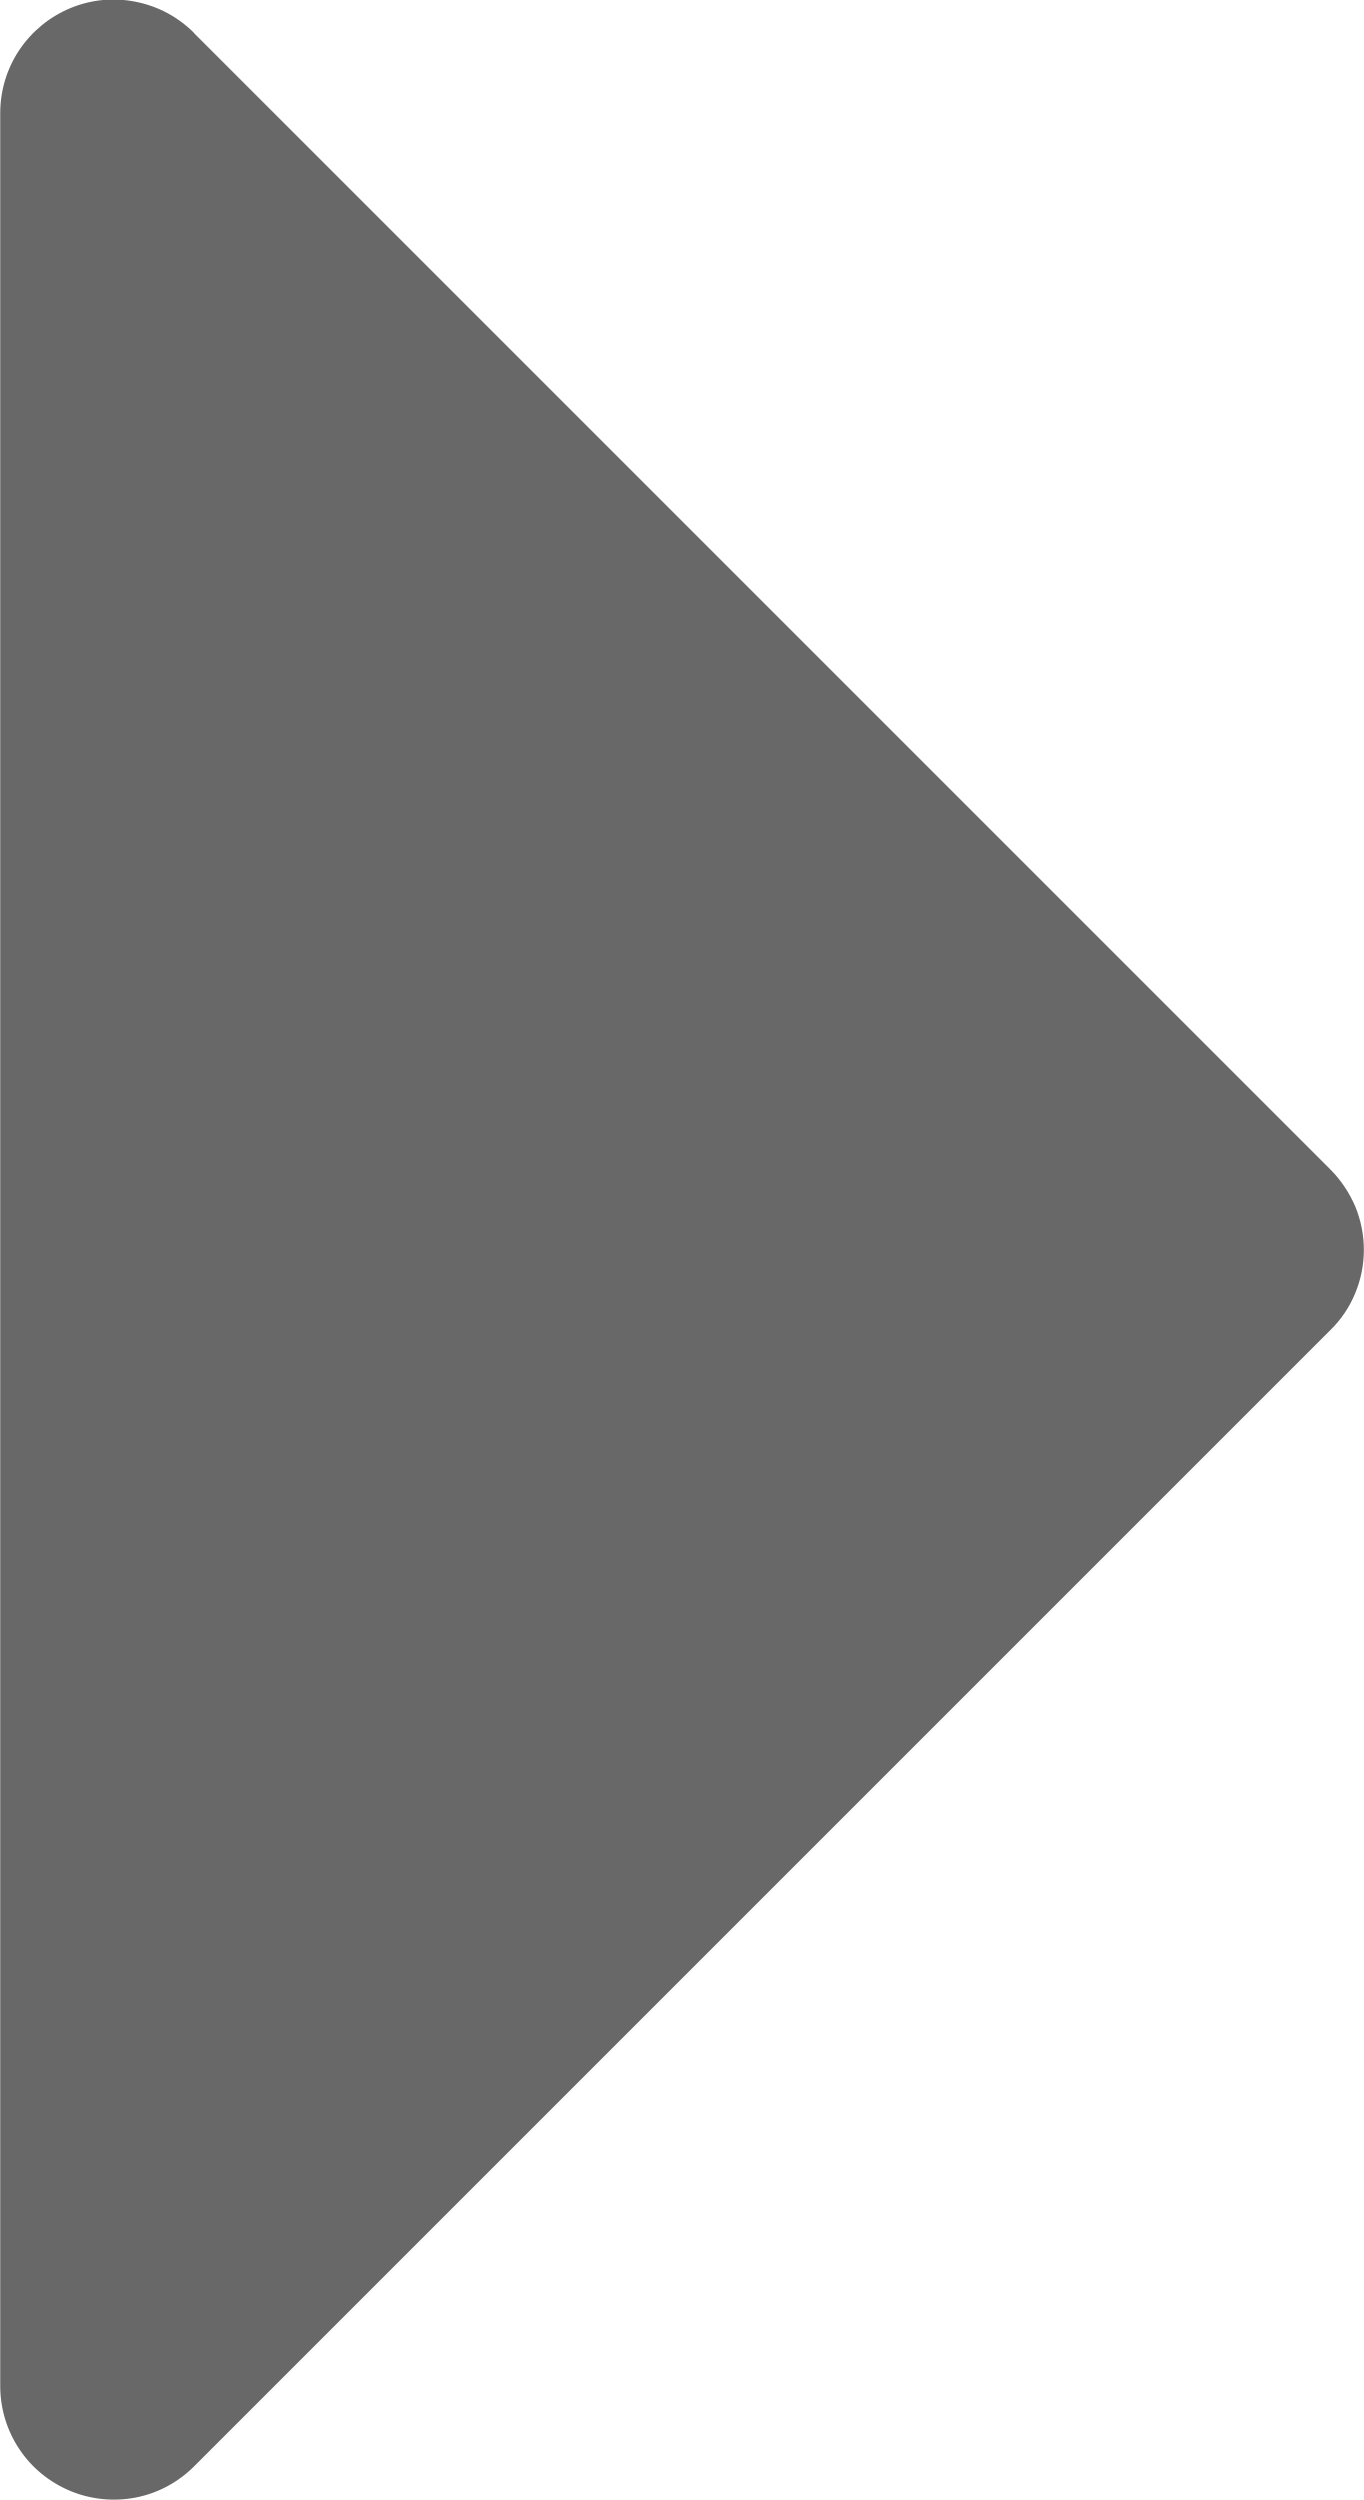
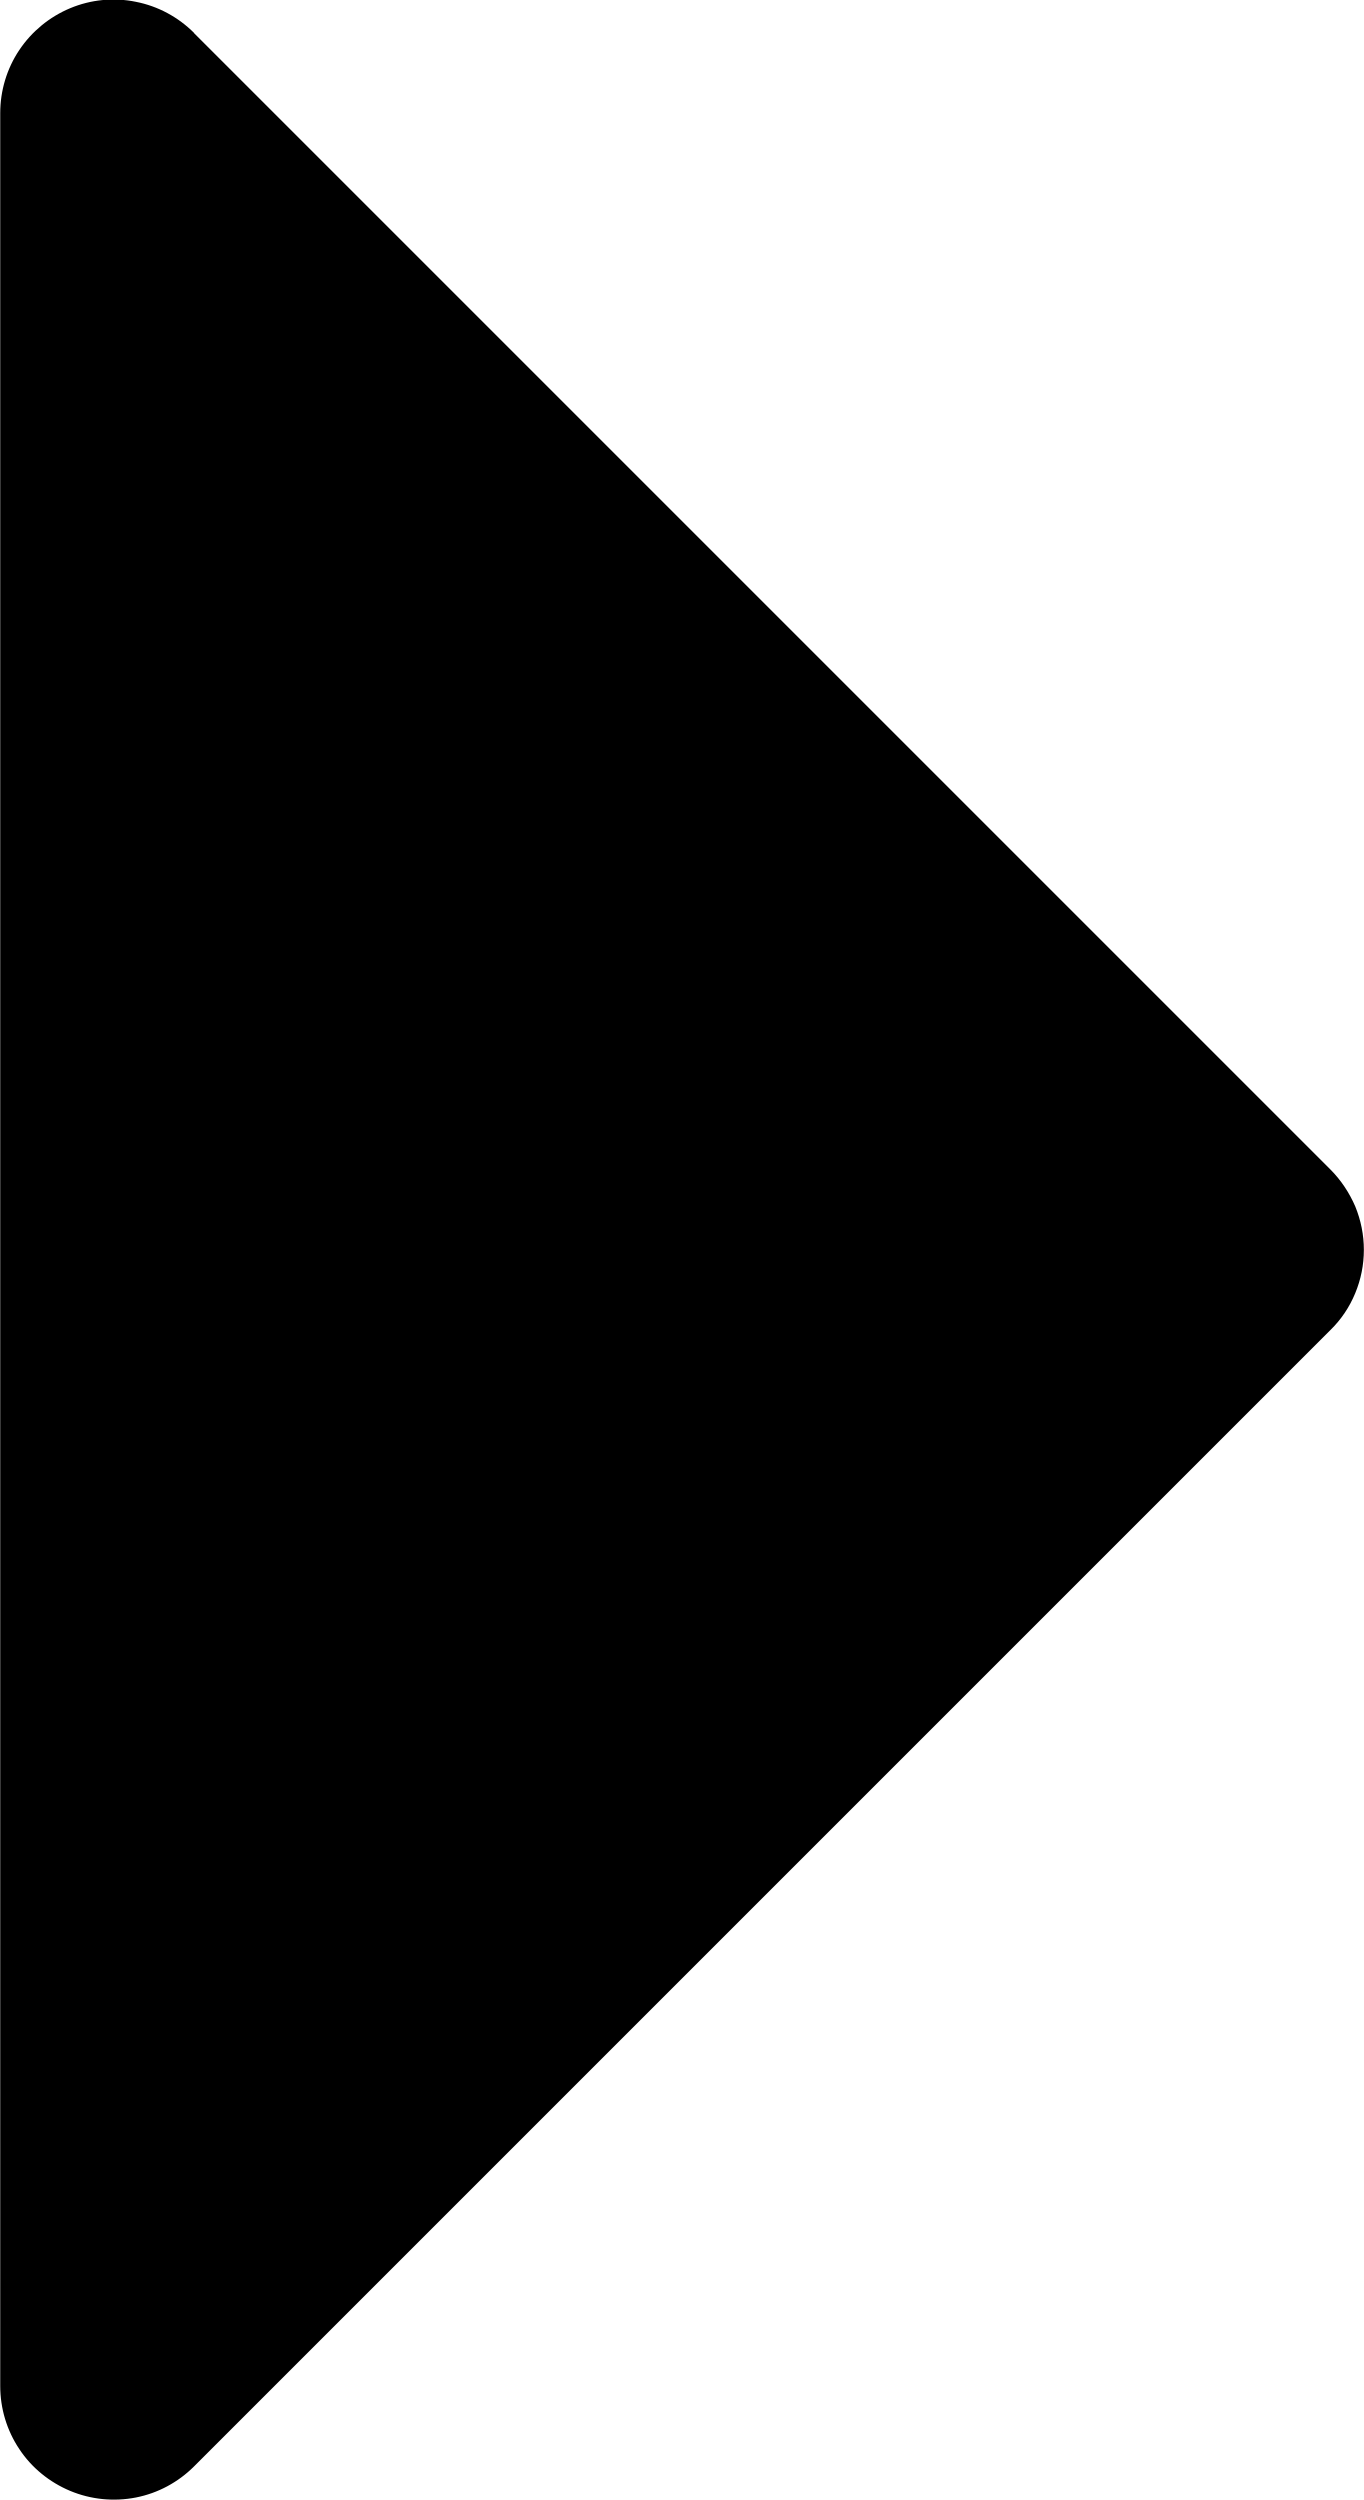
- <svg xmlns="http://www.w3.org/2000/svg" fill="none" height="11" viewBox="0 0 6 11" width="6">
-   <path d="m.854.146 5 5c.046.046.083.102.109.162.025.061.038.126.038.191 0 .066-.013.131-.038.191-.025.061-.062.116-.109.162l-5 5c-.07.07-.159.118-.256.137-.097.019-.198.009-.289-.029-.091-.038-.17-.102-.224-.184-.055-.082-.084-.179-.084-.278l-0-10c-0-.099.029-.196.084-.278.055-.082.133-.146.224-.184.091-.038.192-.048.289-.028.097.019.186.067.256.137z" fill="#696868" />
+ <svg xmlns="http://www.w3.org/2000/svg" fill="currentColor" viewBox="0 0 6 11">
+   <path d="m.854.146 5 5c.046.046.083.102.109.162.025.061.038.126.038.191 0 .066-.013.131-.038.191-.025.061-.062.116-.109.162l-5 5c-.07.07-.159.118-.256.137-.097.019-.198.009-.289-.029-.091-.038-.17-.102-.224-.184-.055-.082-.084-.179-.084-.278l-0-10c-0-.099.029-.196.084-.278.055-.082.133-.146.224-.184.091-.038.192-.048.289-.028.097.019.186.067.256.137z" />
</svg>
